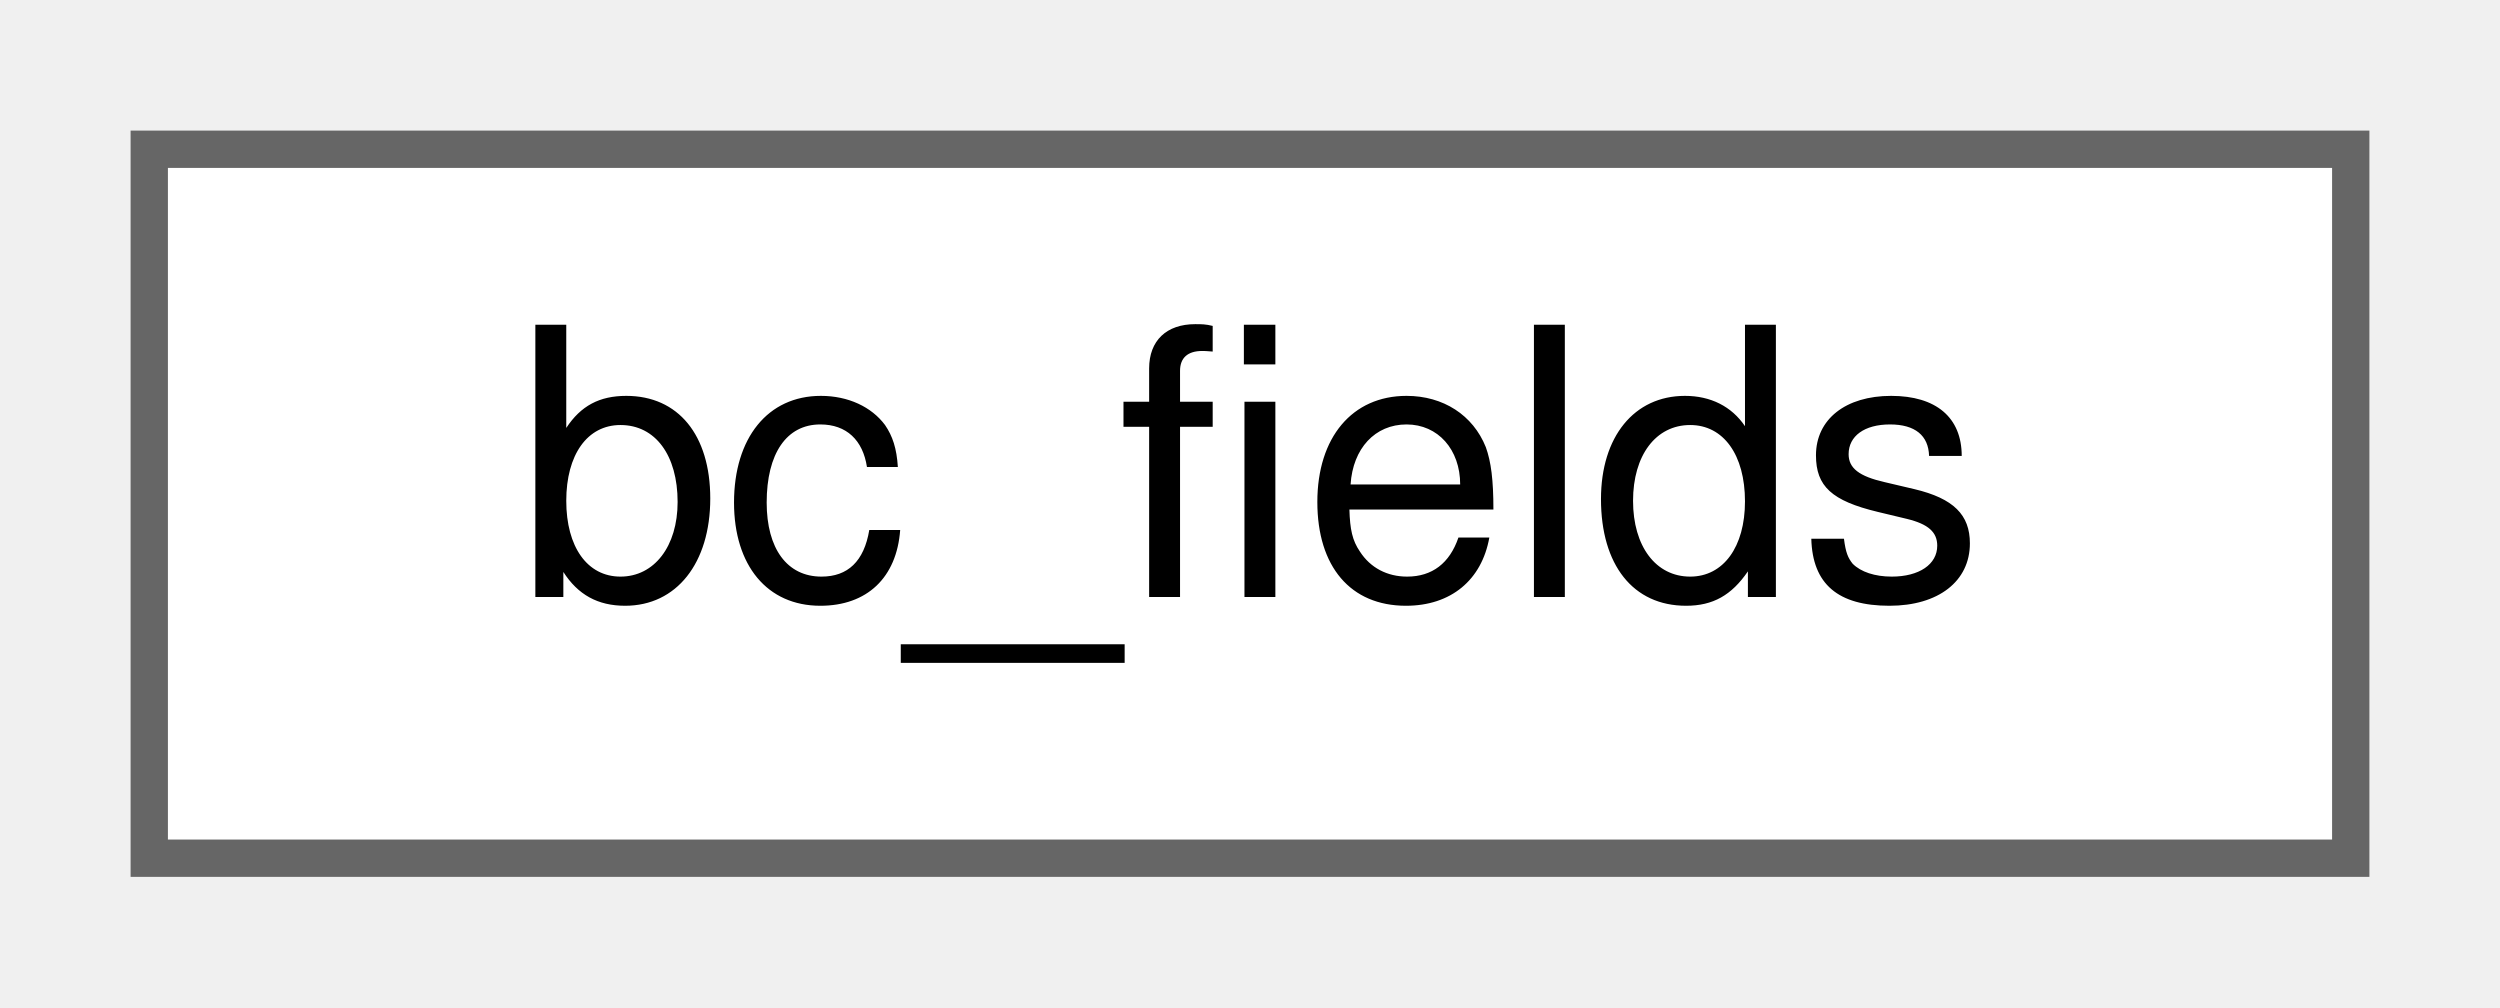
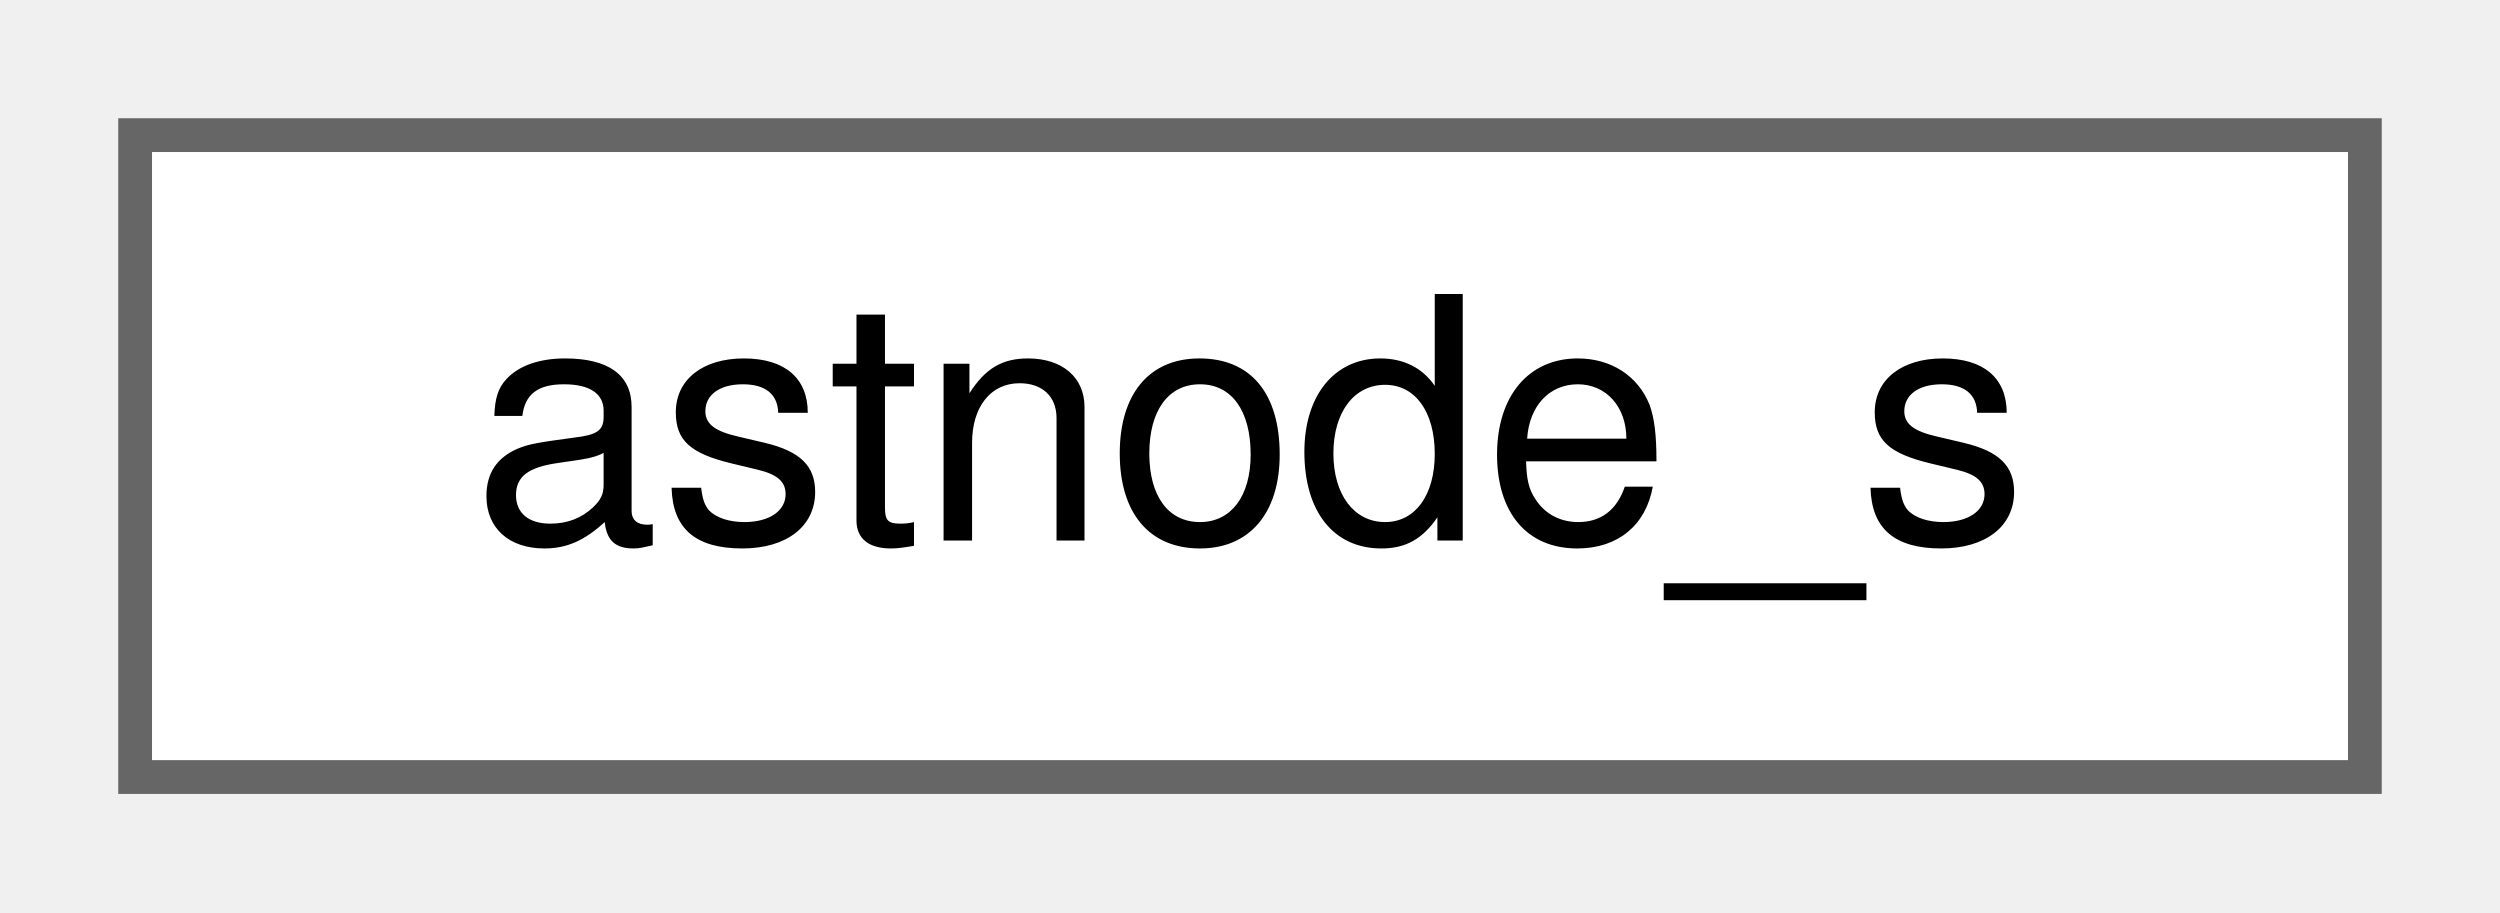
- <svg xmlns="http://www.w3.org/2000/svg" xmlns:xlink="http://www.w3.org/1999/xlink" width="67pt" height="27pt" viewBox="0.00 0.00 67.00 27.00">
+ <svg xmlns="http://www.w3.org/2000/svg" xmlns:xlink="http://www.w3.org/1999/xlink" width="74pt" height="27pt" viewBox="0.00 0.00 74.00 27.00">
  <g id="graph0" class="graph" transform="scale(1 1) rotate(0) translate(4 23)">
    <g id="Node000000" class="node">
      <g id="a_Node000000">
-         <a xlink:href="structbc__fields.html" target="_top" xlink:title=" ">
-           <polygon fill="white" stroke="#666666" points="59,-19 0,-19 0,0 59,0 59,-19" />
-           <text text-anchor="middle" x="29.5" y="-7" font-family="Helvetica,sans-Serif" font-size="10.00">bc_fields</text>
+         <a xlink:href="structastnode__s.html" target="_top" xlink:title=" ">
+           <polygon fill="white" stroke="#666666" points="66,-19 0,-19 0,0 66,0 66,-19" />
+           <text text-anchor="middle" x="33" y="-7" font-family="Helvetica,sans-Serif" font-size="10.00">astnode_s</text>
        </a>
      </g>
    </g>
  </g>
</svg>
